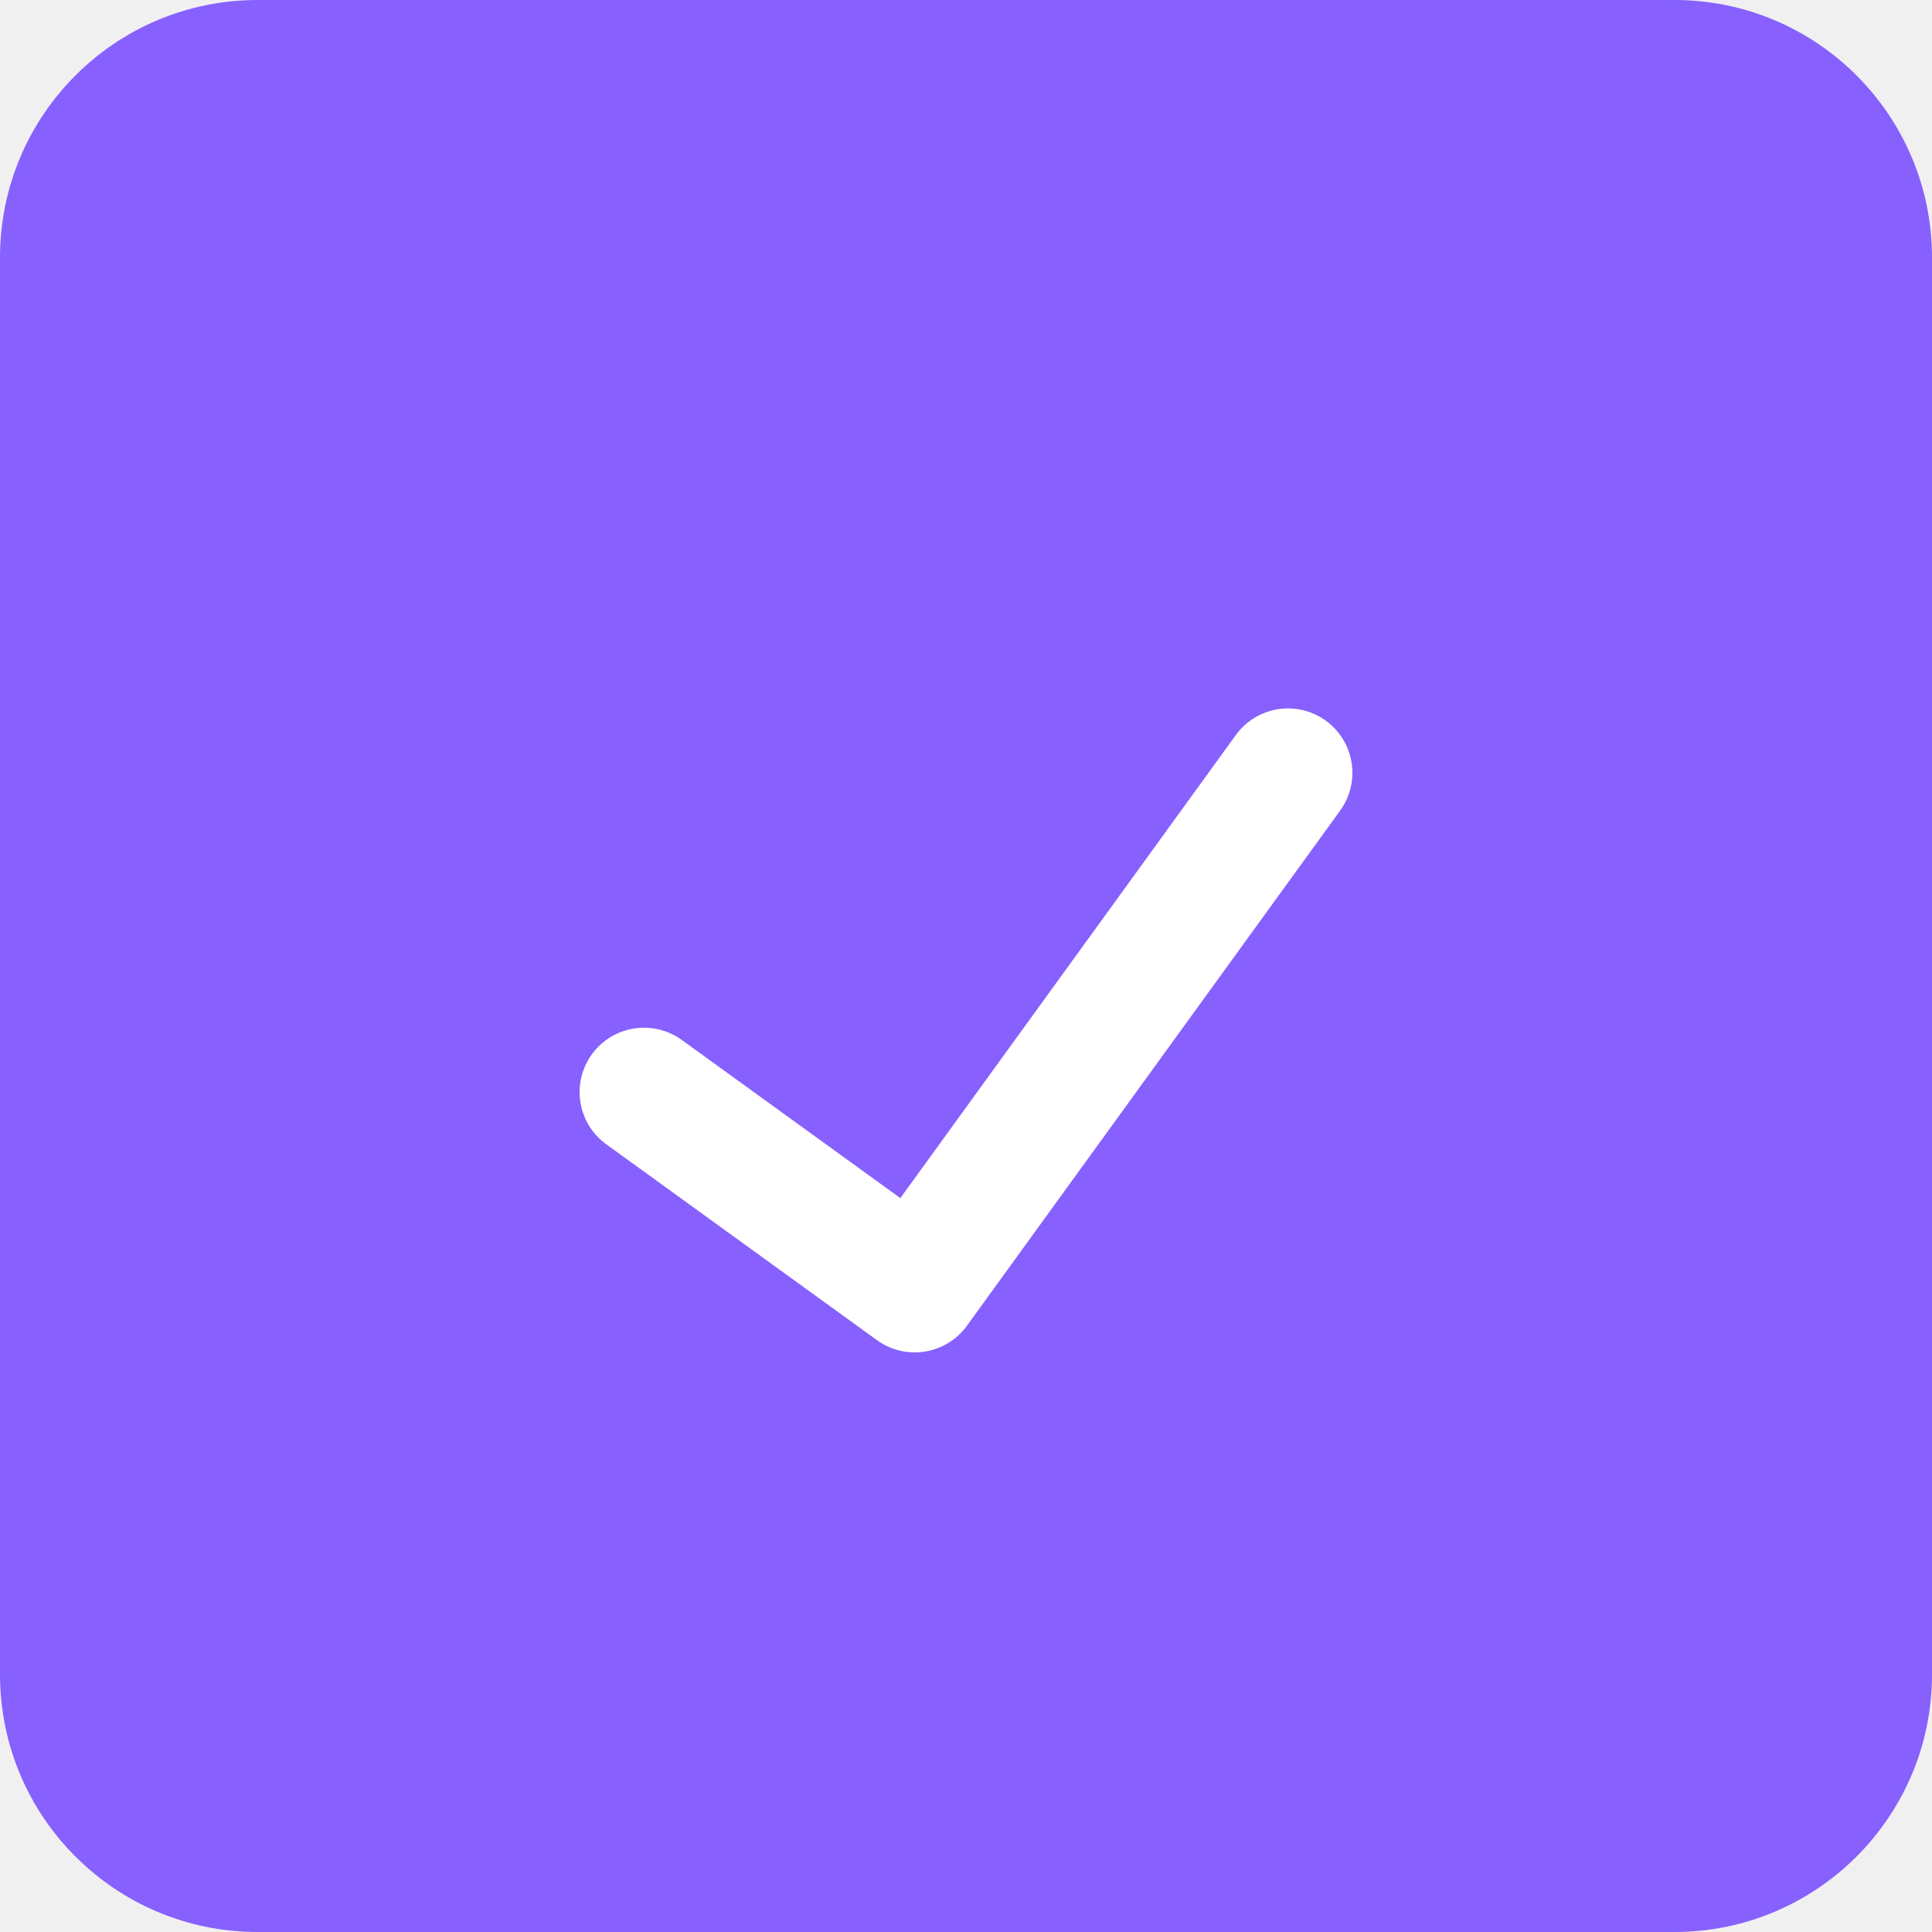
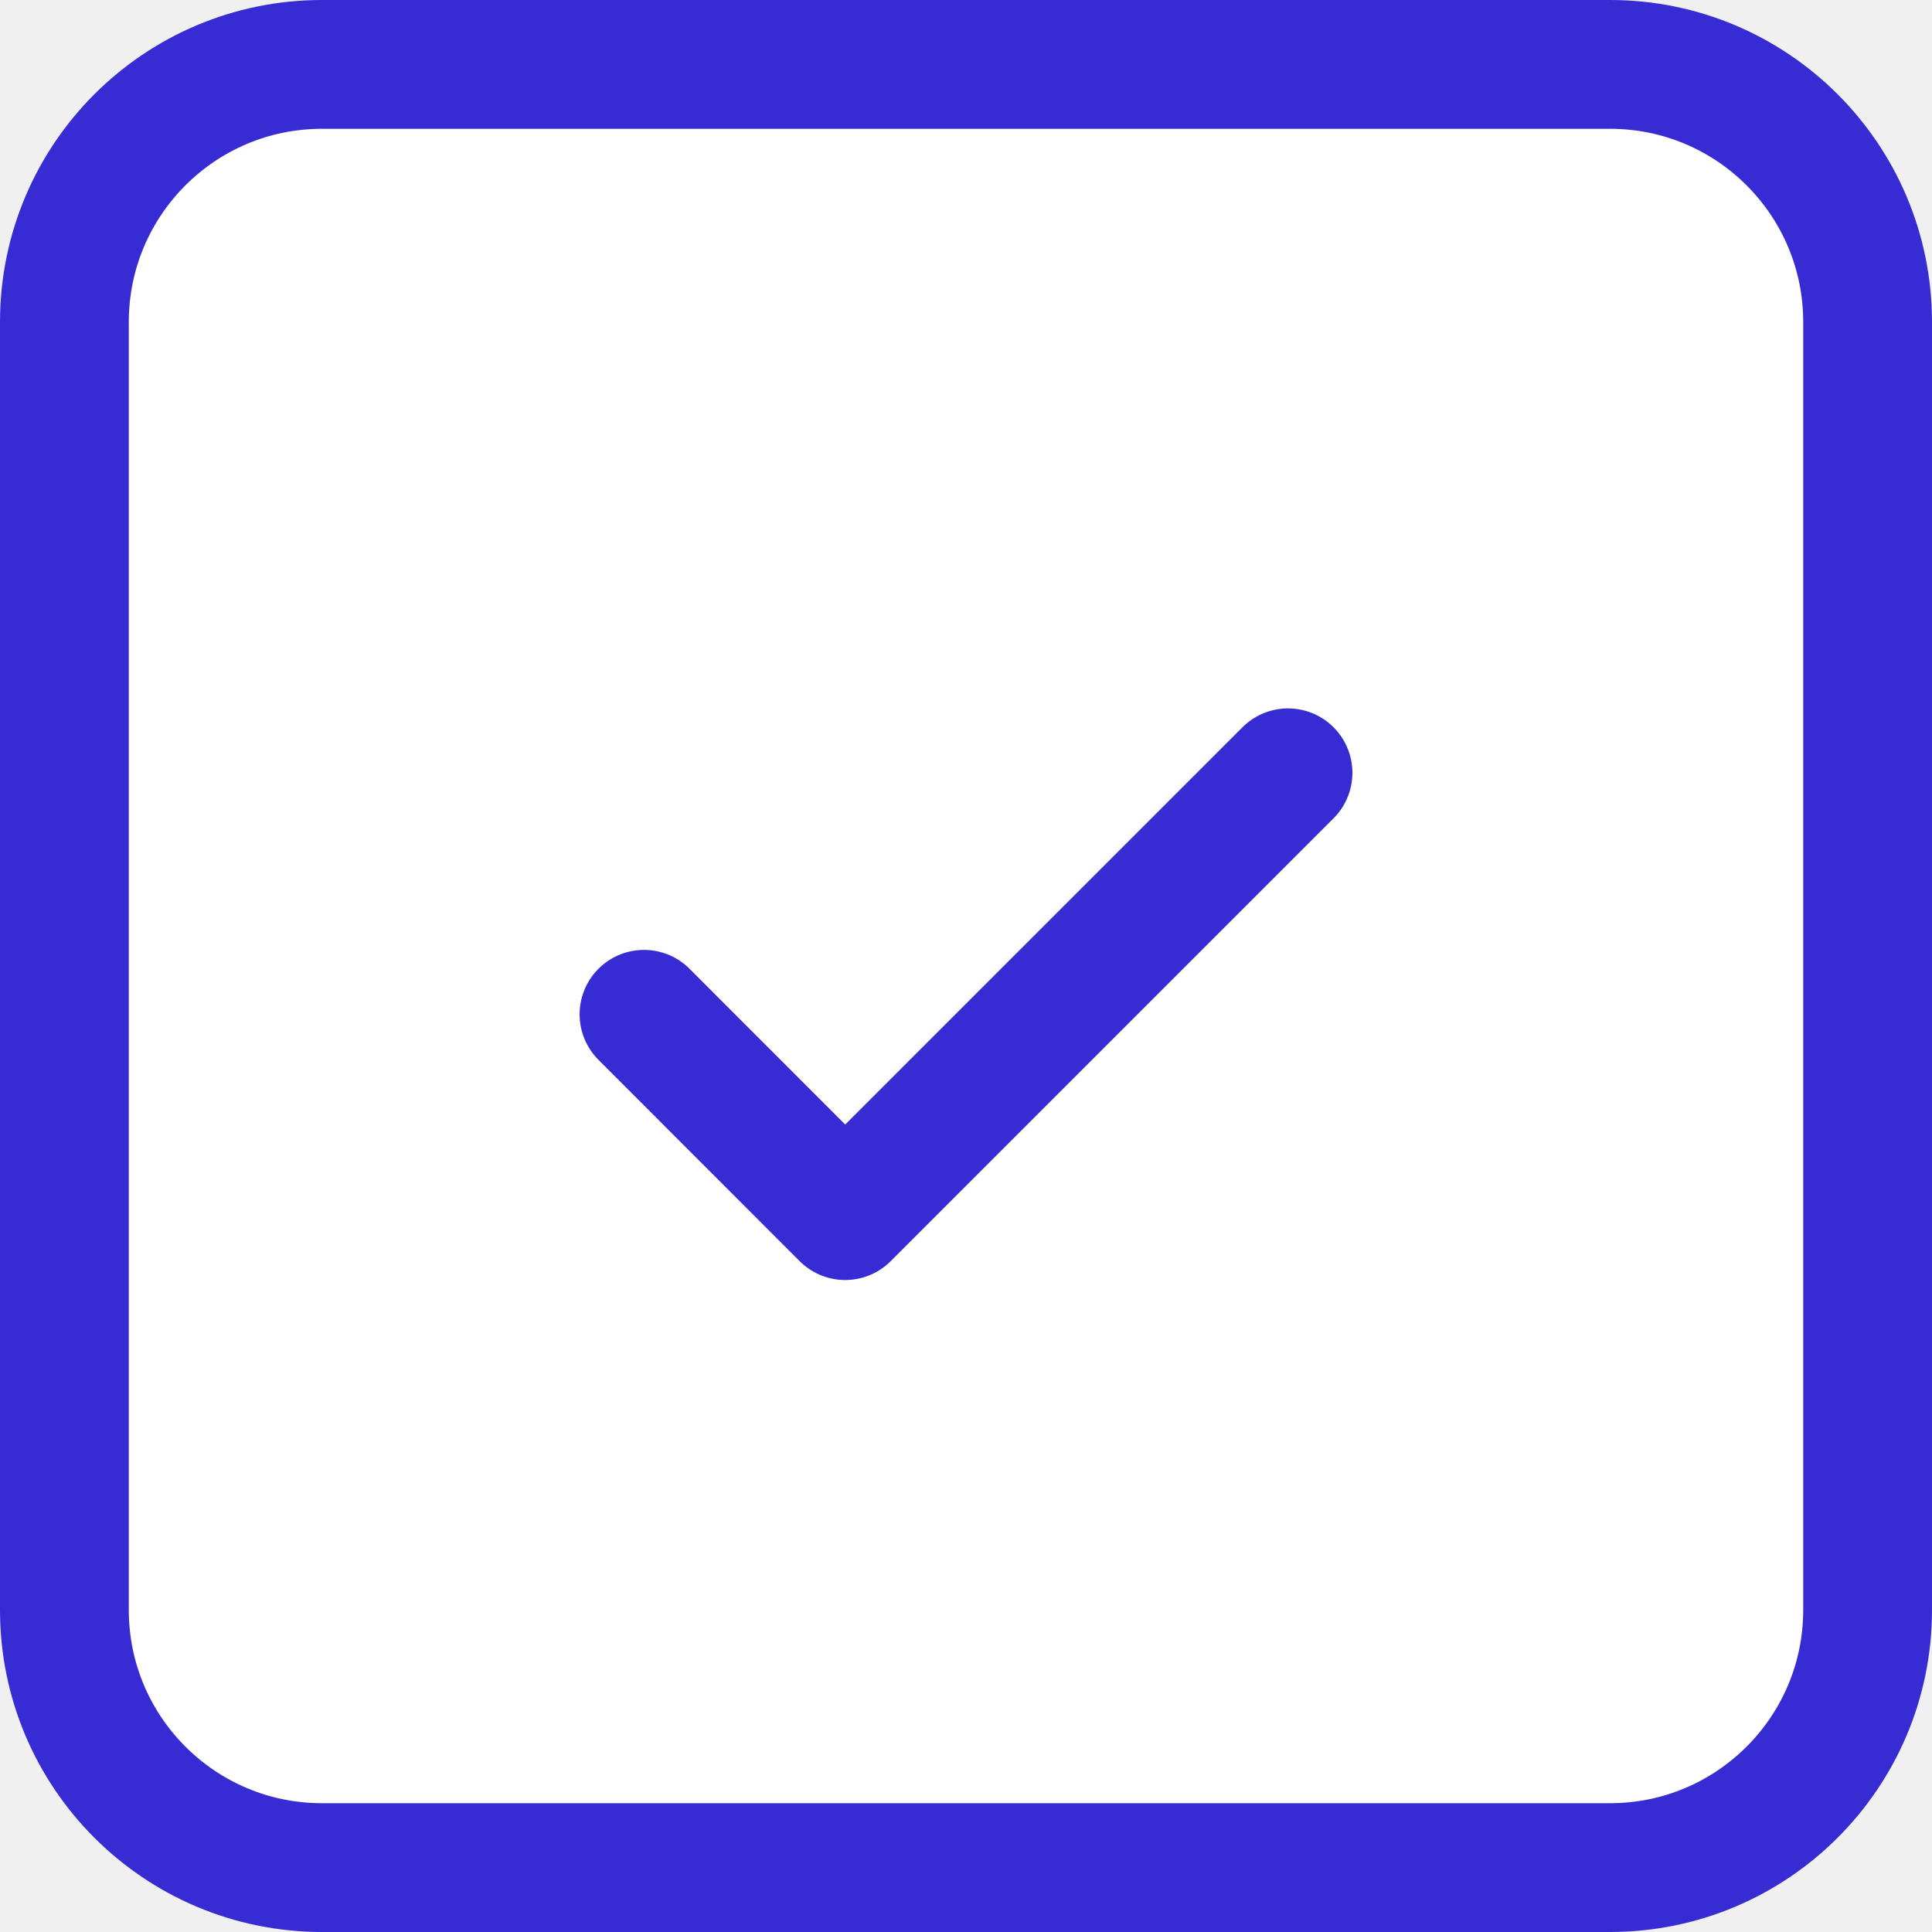
<svg xmlns="http://www.w3.org/2000/svg" width="15px" height="15px" viewBox="0 0 15 15" version="1.1">
  <defs />
  <g id="Page-1" stroke="none" stroke-width="1" fill="none" fill-rule="evenodd">
-     <g id="Desktop-HD" transform="translate(-463, -363)">
-       <g id="Group" transform="translate(432, 328)">
-         <g id="Group-6" transform="translate(31, 35)">
-           <rect id="Rectangle-4" fill="#8760FE" x="0" y="0" width="15" height="15" rx="2" />
-           <polyline id="Shape" stroke="#FFFFFF" stroke-linecap="round" stroke-linejoin="round" points="5 8.479 7.102 10 10 6" />
-         </g>
+     <g id="Desktop-HD" transform="translate(-465, -359)" stroke="#372CD3">
+       <g id="Group" transform="translate(465, 359)">
+         <rect id="Rectangle-4" fill="#FFFFFF" x="0.5" y="0.5" width="14" height="14" rx="2" />
+         <polyline id="Shape" stroke-linecap="round" stroke-linejoin="round" points="10 6 6.562 9.438 5 7.875" />
      </g>
    </g>
  </g>
</svg>
